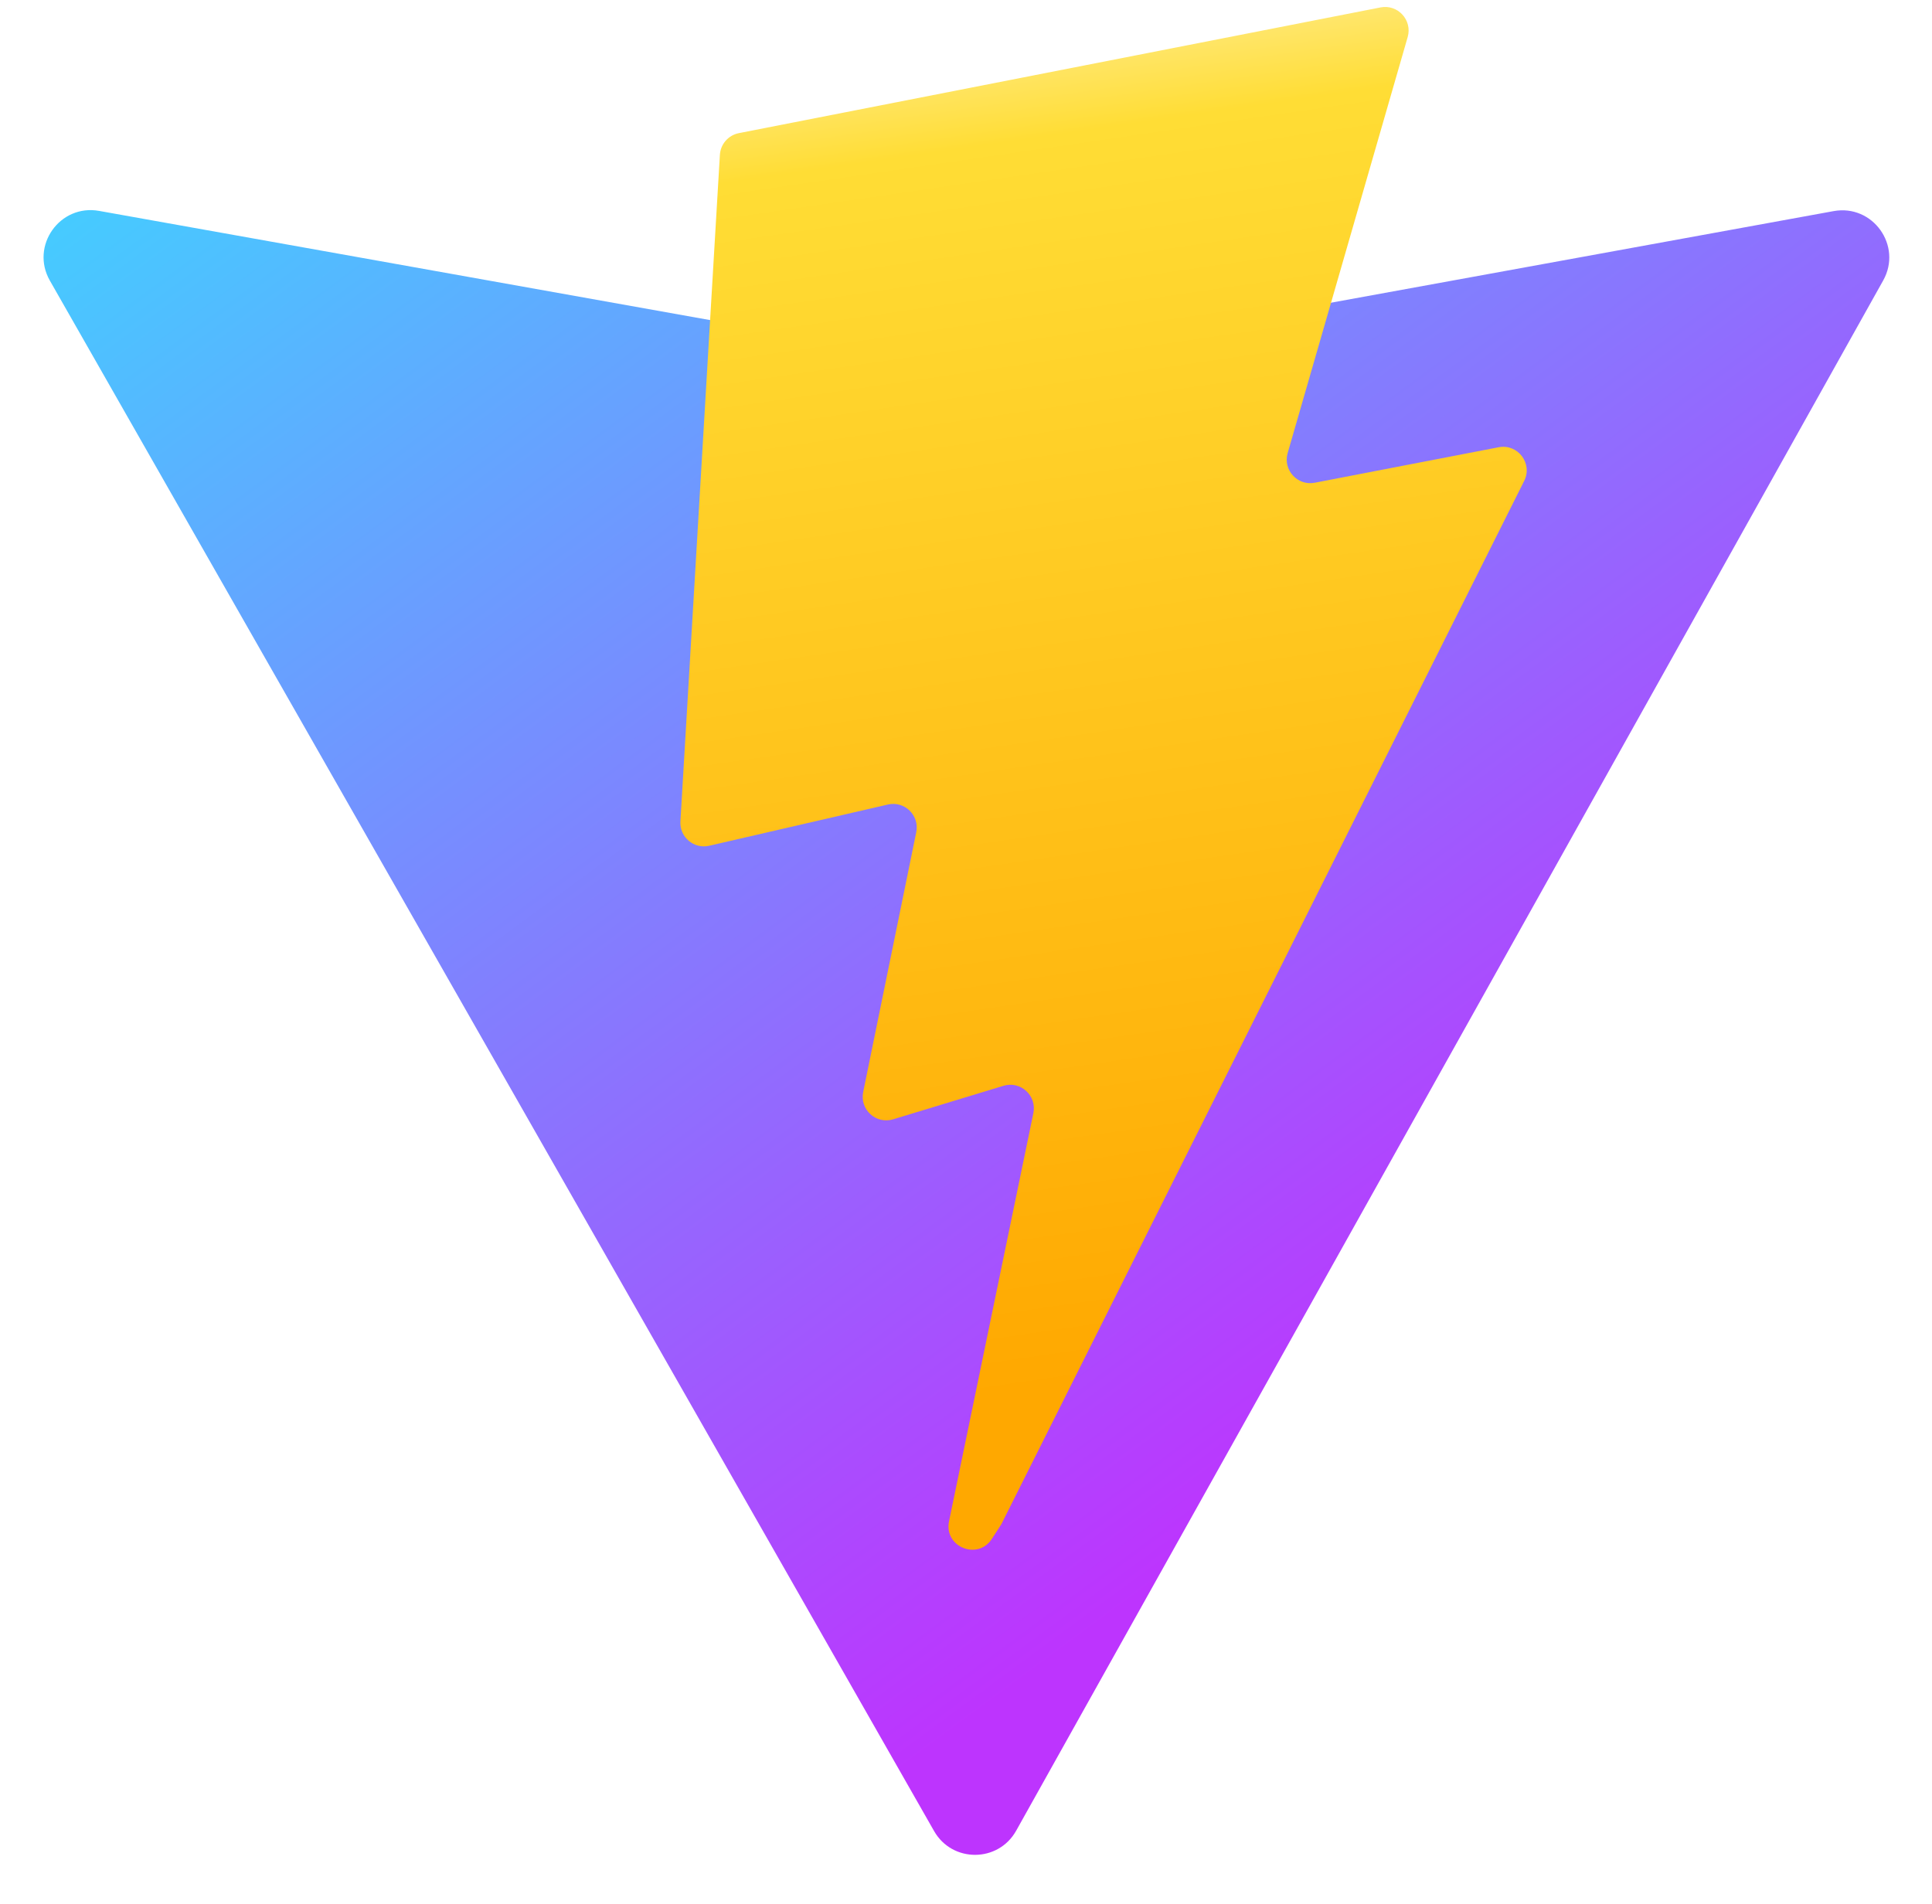
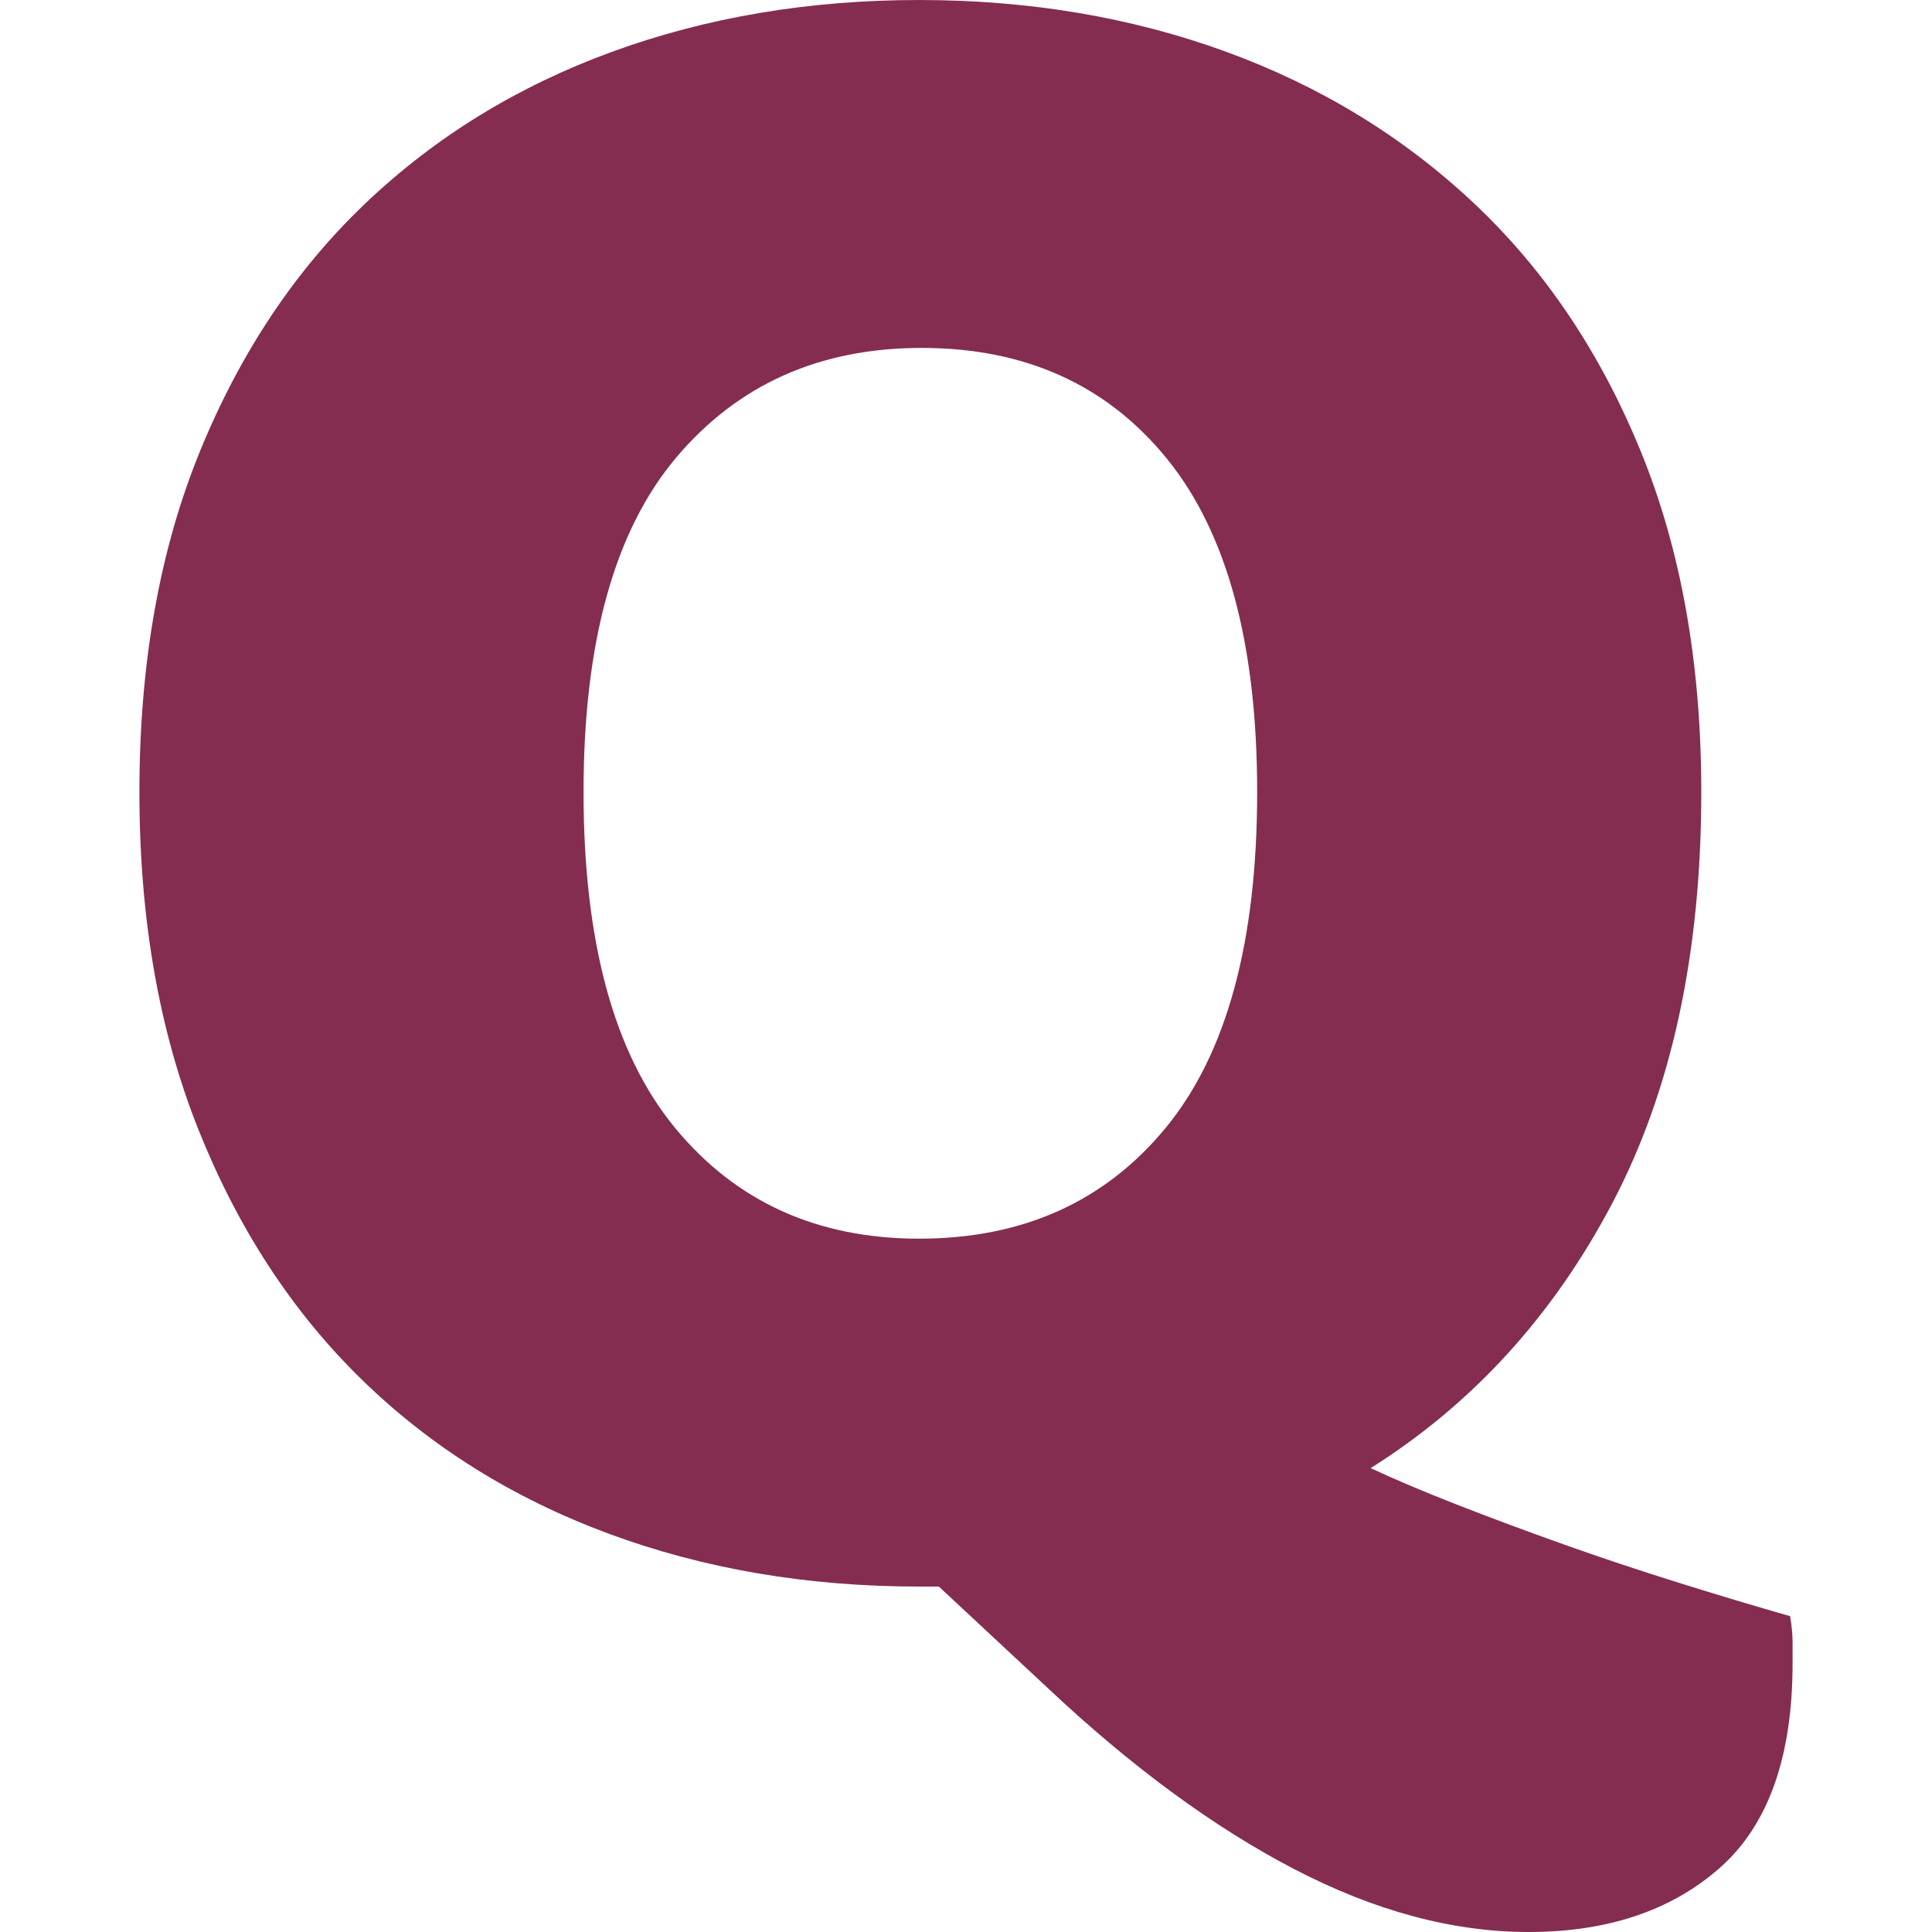
- <svg xmlns="http://www.w3.org/2000/svg" width="410" height="404" viewBox="0 0 410 404" fill="none">
-   <path d="M399.641 59.525L215.643 388.545C211.844 395.338 202.084 395.378 198.228 388.618L10.582 59.556C6.381 52.19 12.68 43.267 21.028 44.759L205.223 77.682C206.398 77.892 207.601 77.89 208.776 77.676L389.119 44.806C397.439 43.289 403.768 52.143 399.641 59.525Z" fill="url(#paint0_linear)" />
-   <path d="M292.965 1.574L156.801 28.255C154.563 28.694 152.906 30.59 152.771 32.866L144.395 174.33C144.198 177.662 147.258 180.248 150.51 179.498L188.42 170.749C191.967 169.931 195.172 173.055 194.443 176.622L183.18 231.775C182.422 235.487 185.907 238.661 189.532 237.56L212.947 230.446C216.577 229.344 220.065 232.527 219.297 236.242L201.398 322.875C200.278 328.294 207.486 331.249 210.492 326.603L212.5 323.5L323.454 102.072C325.312 98.365 322.108 94.137 318.036 94.923L279.014 102.454C275.347 103.161 272.227 99.746 273.262 96.158L298.731 7.867C299.767 4.273 296.636 0.855 292.965 1.574Z" fill="url(#paint1_linear)" />
-   <defs>
-     <linearGradient id="paint0_linear" x1="6" y1="33" x2="235" y2="344" gradientUnits="userSpaceOnUse">
-       <stop stop-color="#41D1FF" />
-       <stop offset="1" stop-color="#BD34FE" />
-     </linearGradient>
-     <linearGradient id="paint1_linear" x1="194.651" y1="8.818" x2="236.076" y2="292.989" gradientUnits="userSpaceOnUse">
-       <stop stop-color="#FFEA83" />
-       <stop offset="0.083" stop-color="#FFDD35" />
-       <stop offset="1" stop-color="#FFA800" />
-     </linearGradient>
-   </defs>
+ <svg xmlns="http://www.w3.org/2000/svg" version="1.1" width="512px" height="512px">
+   <svg width="512px" height="512px" version="1.1" xml:space="preserve" style="fill-rule:evenodd;clip-rule:evenodd;stroke-linejoin:round;stroke-miterlimit:2;">
+     <g transform="matrix(2.85148,0,0,2.85148,-1355.55,-2078.83)">
+       <path d="M488.341,802.647C488.341,790.723 490.213,780.174 493.959,771.001C497.704,761.829 502.826,754.146 509.323,747.955C515.821,741.763 523.465,737.062 532.255,733.852C541.046,730.641 550.562,729.036 560.805,729.036C571.048,729.036 580.565,730.641 589.355,733.852C598.146,737.062 605.828,741.763 612.402,747.955C618.975,754.146 624.135,761.829 627.881,771.001C631.626,780.174 633.499,790.723 633.499,802.647C633.499,817.629 630.747,830.356 625.243,840.829C619.74,851.301 612.249,859.518 602.77,865.48C605.063,866.55 607.777,867.697 610.911,868.92C614.045,870.143 617.332,871.366 620.772,872.589C624.211,873.812 627.766,874.997 631.435,876.143C635.104,877.29 638.544,878.322 641.754,879.239C641.907,880.157 641.984,880.959 641.984,881.647L641.984,883.596C641.984,892.31 639.729,898.655 635.219,902.63C630.709,906.605 624.785,908.592 617.447,908.592C610.414,908.592 603.152,906.643 595.661,902.744C588.17,898.846 580.526,893.228 572.73,885.889L562.64,876.487L560.805,876.487C550.409,876.487 540.778,874.844 531.911,871.557C523.044,868.27 515.4,863.493 508.979,857.225C502.558,850.957 497.513,843.236 493.844,834.064C490.175,824.891 488.341,814.419 488.341,802.647ZM529.618,802.647C529.618,816.559 532.446,826.955 538.103,833.834C543.759,840.714 551.327,844.154 560.805,844.154C570.436,844.154 578.08,840.714 583.737,833.834C589.393,826.955 592.222,816.559 592.222,802.647C592.222,788.888 589.432,778.569 583.852,771.689C578.271,764.81 570.666,761.37 561.034,761.37C551.556,761.37 543.95,764.771 538.217,771.575C532.484,778.378 529.618,788.735 529.618,802.647Z" style="fill:rgb(132,45,81);fill-rule:nonzero;" />
+     </g>
+   </svg>
+   <style>@media (prefers-color-scheme: light) { :root { filter: none; } }
+ @media (prefers-color-scheme: dark) { :root { filter: none; } }
+ </style>
</svg>
